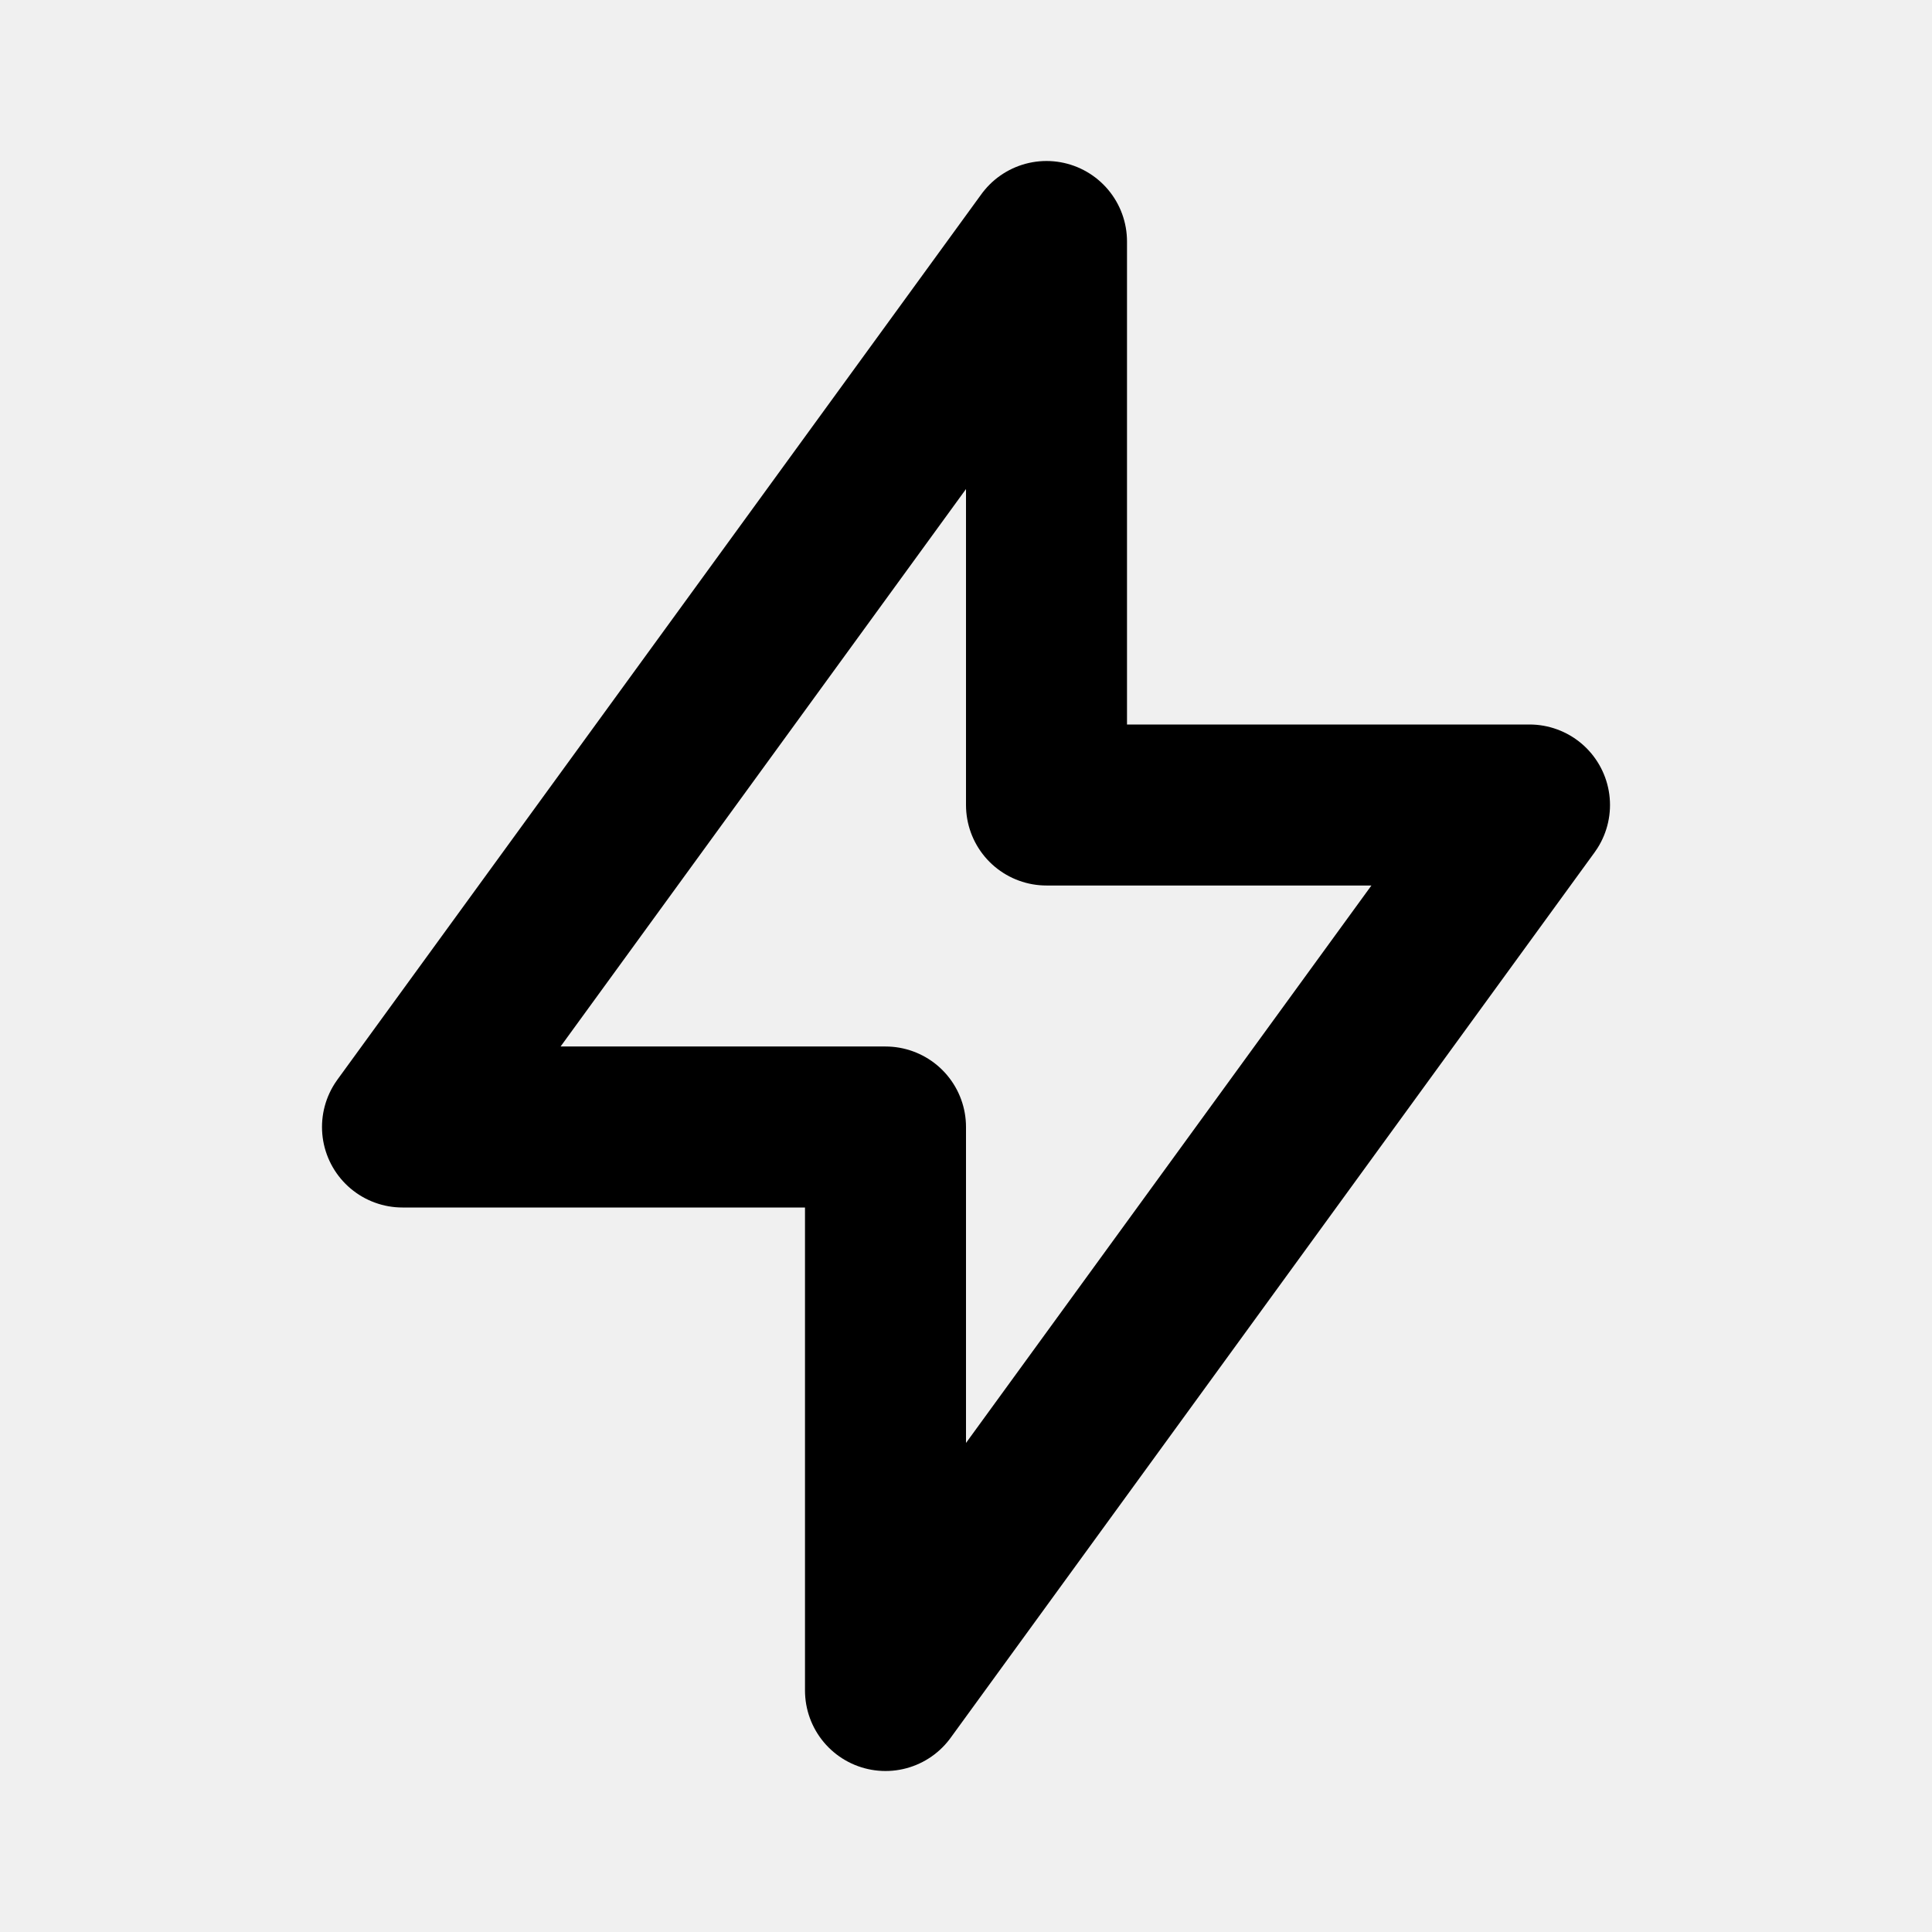
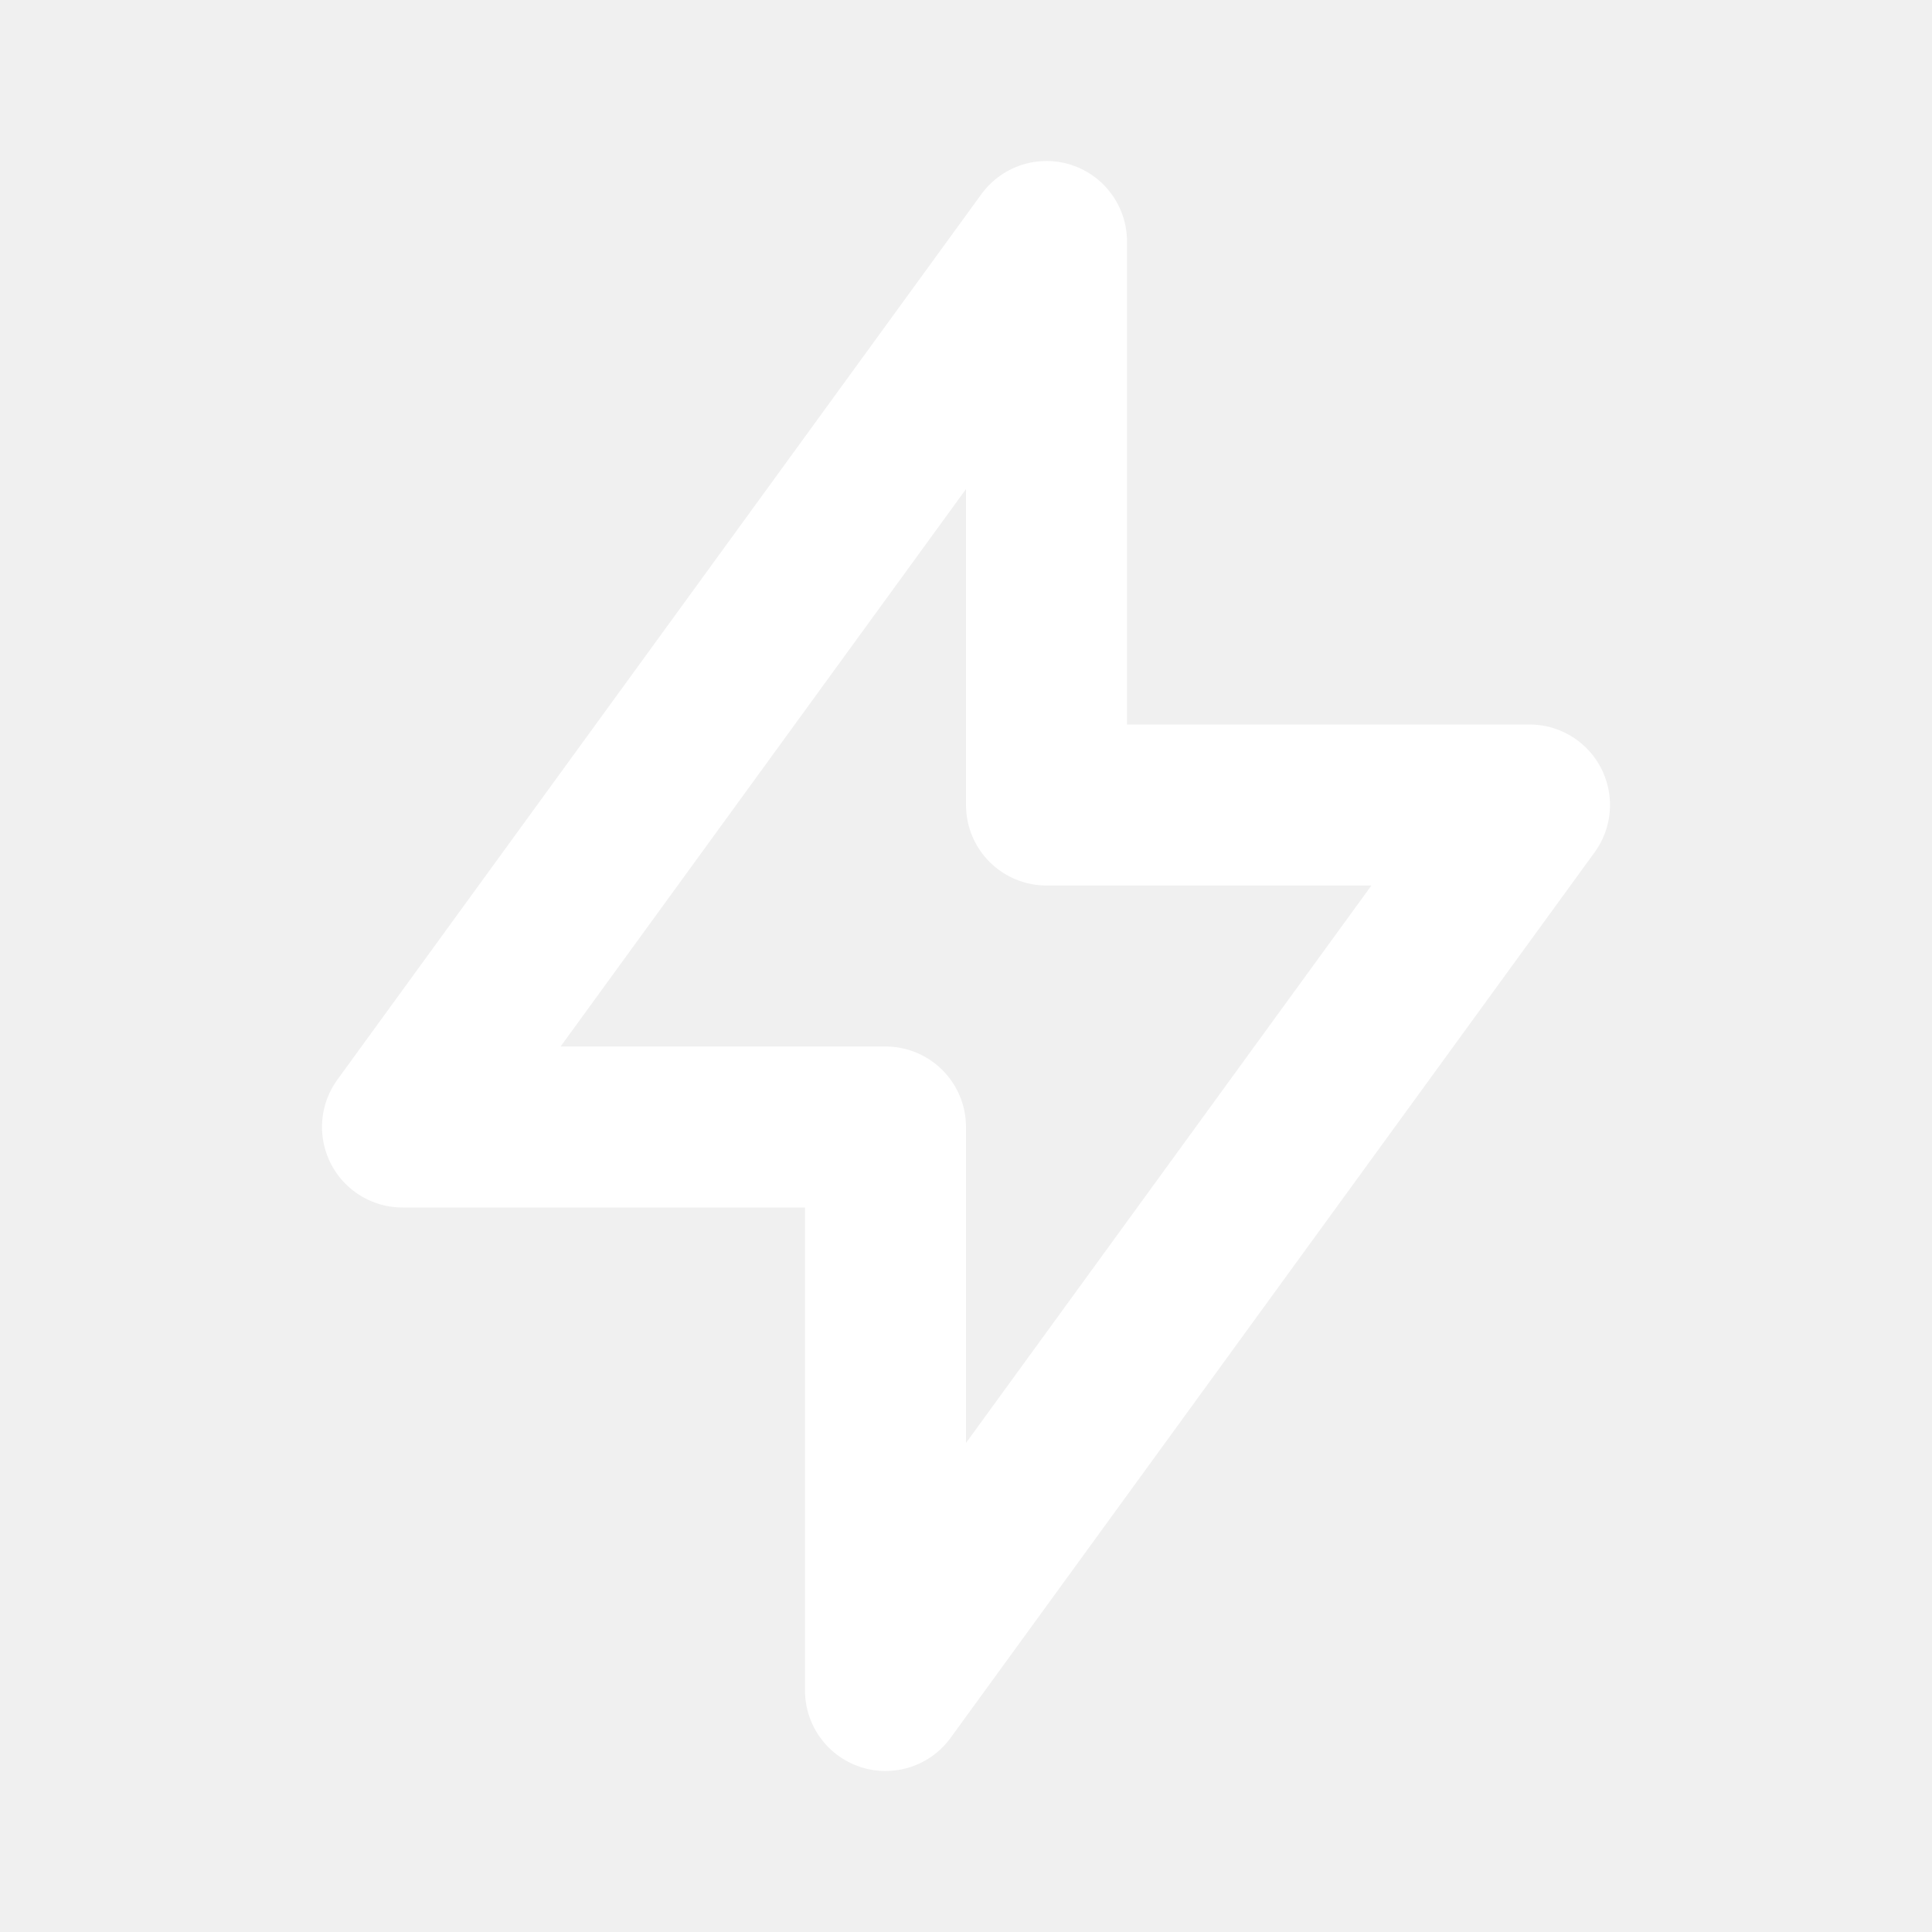
- <svg xmlns="http://www.w3.org/2000/svg" width="24" height="24" viewBox="0 0 24 24" fill="none" stroke="currentColor" stroke-width="2" stroke-linecap="round" stroke-linejoin="round" class="icon icon-tabler icons-tabler-outline icon-tabler-bolt">
+ <svg xmlns="http://www.w3.org/2000/svg" width="24" height="24" viewBox="0 0 24 24" fill="none" stroke="#FFFFFF" stroke-width="2" stroke-linecap="round" stroke-linejoin="round" class="icon icon-tabler icons-tabler-outline icon-tabler-bolt">
  <path stroke="none" d="M0 0h24v24H0z" fill="none" />
  <path d="M13 3l0 7l6 0l-8 11l0 -7l-6 0l8 -11" />
</svg>
